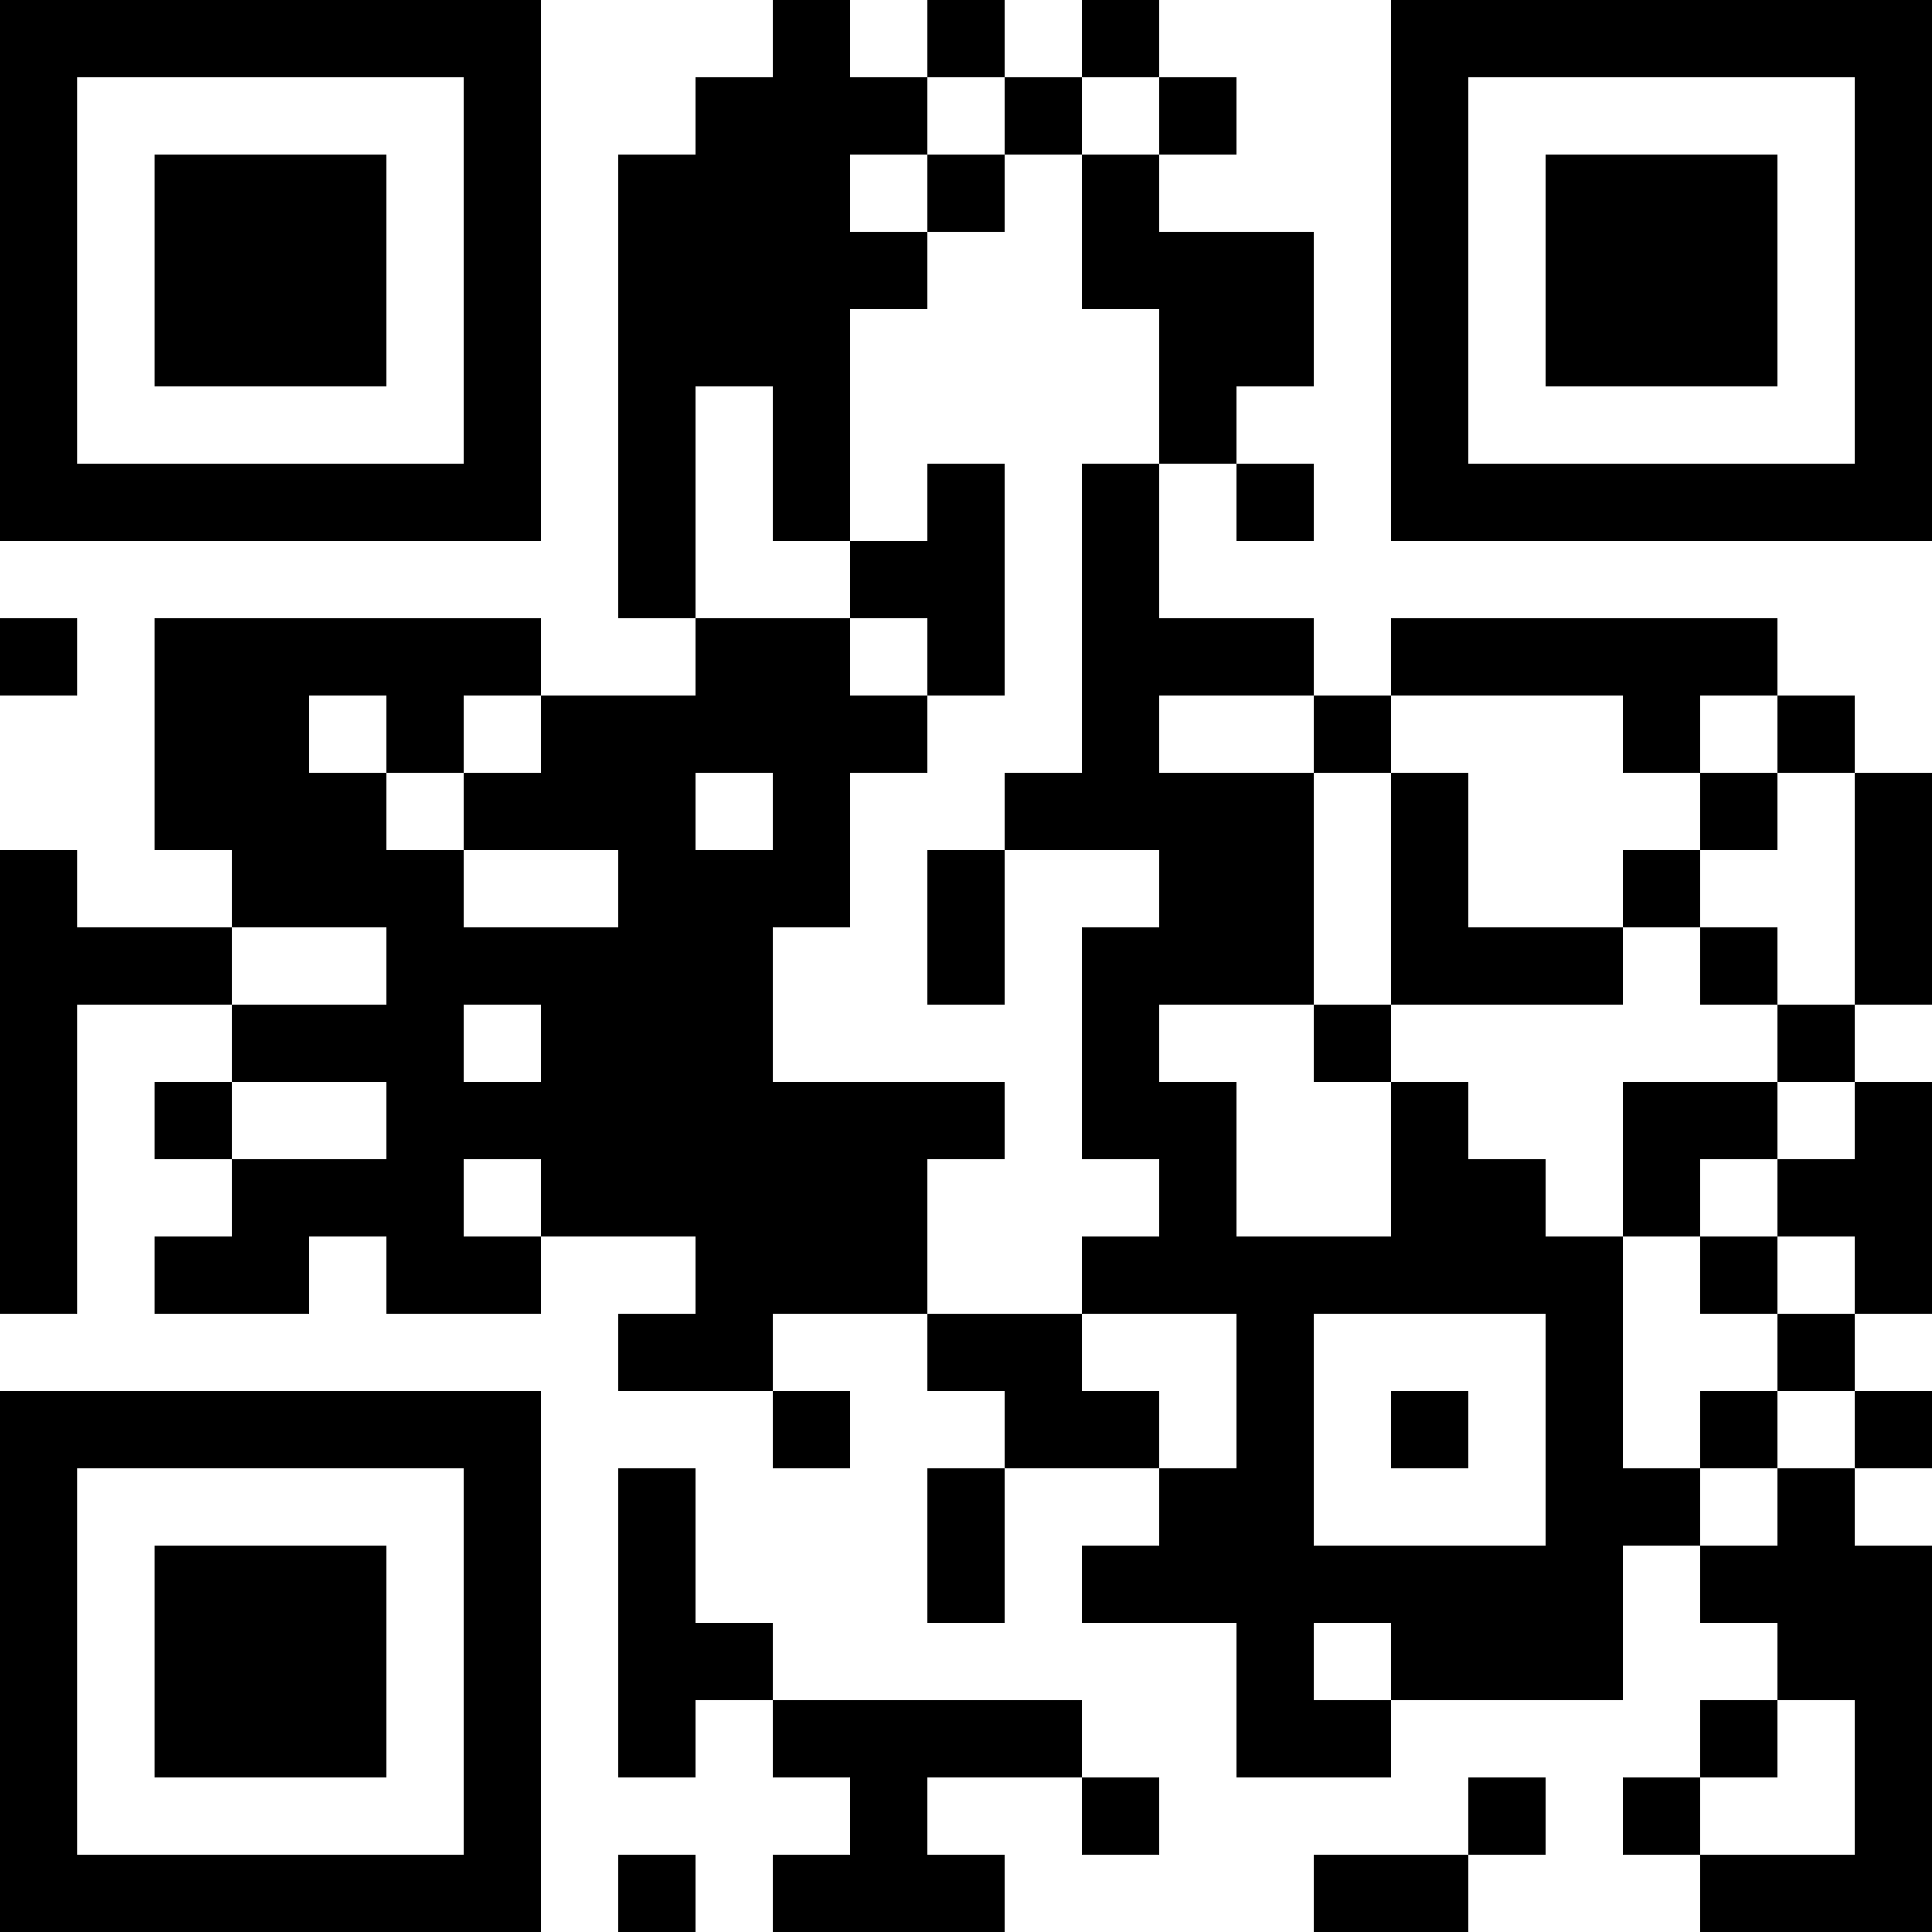
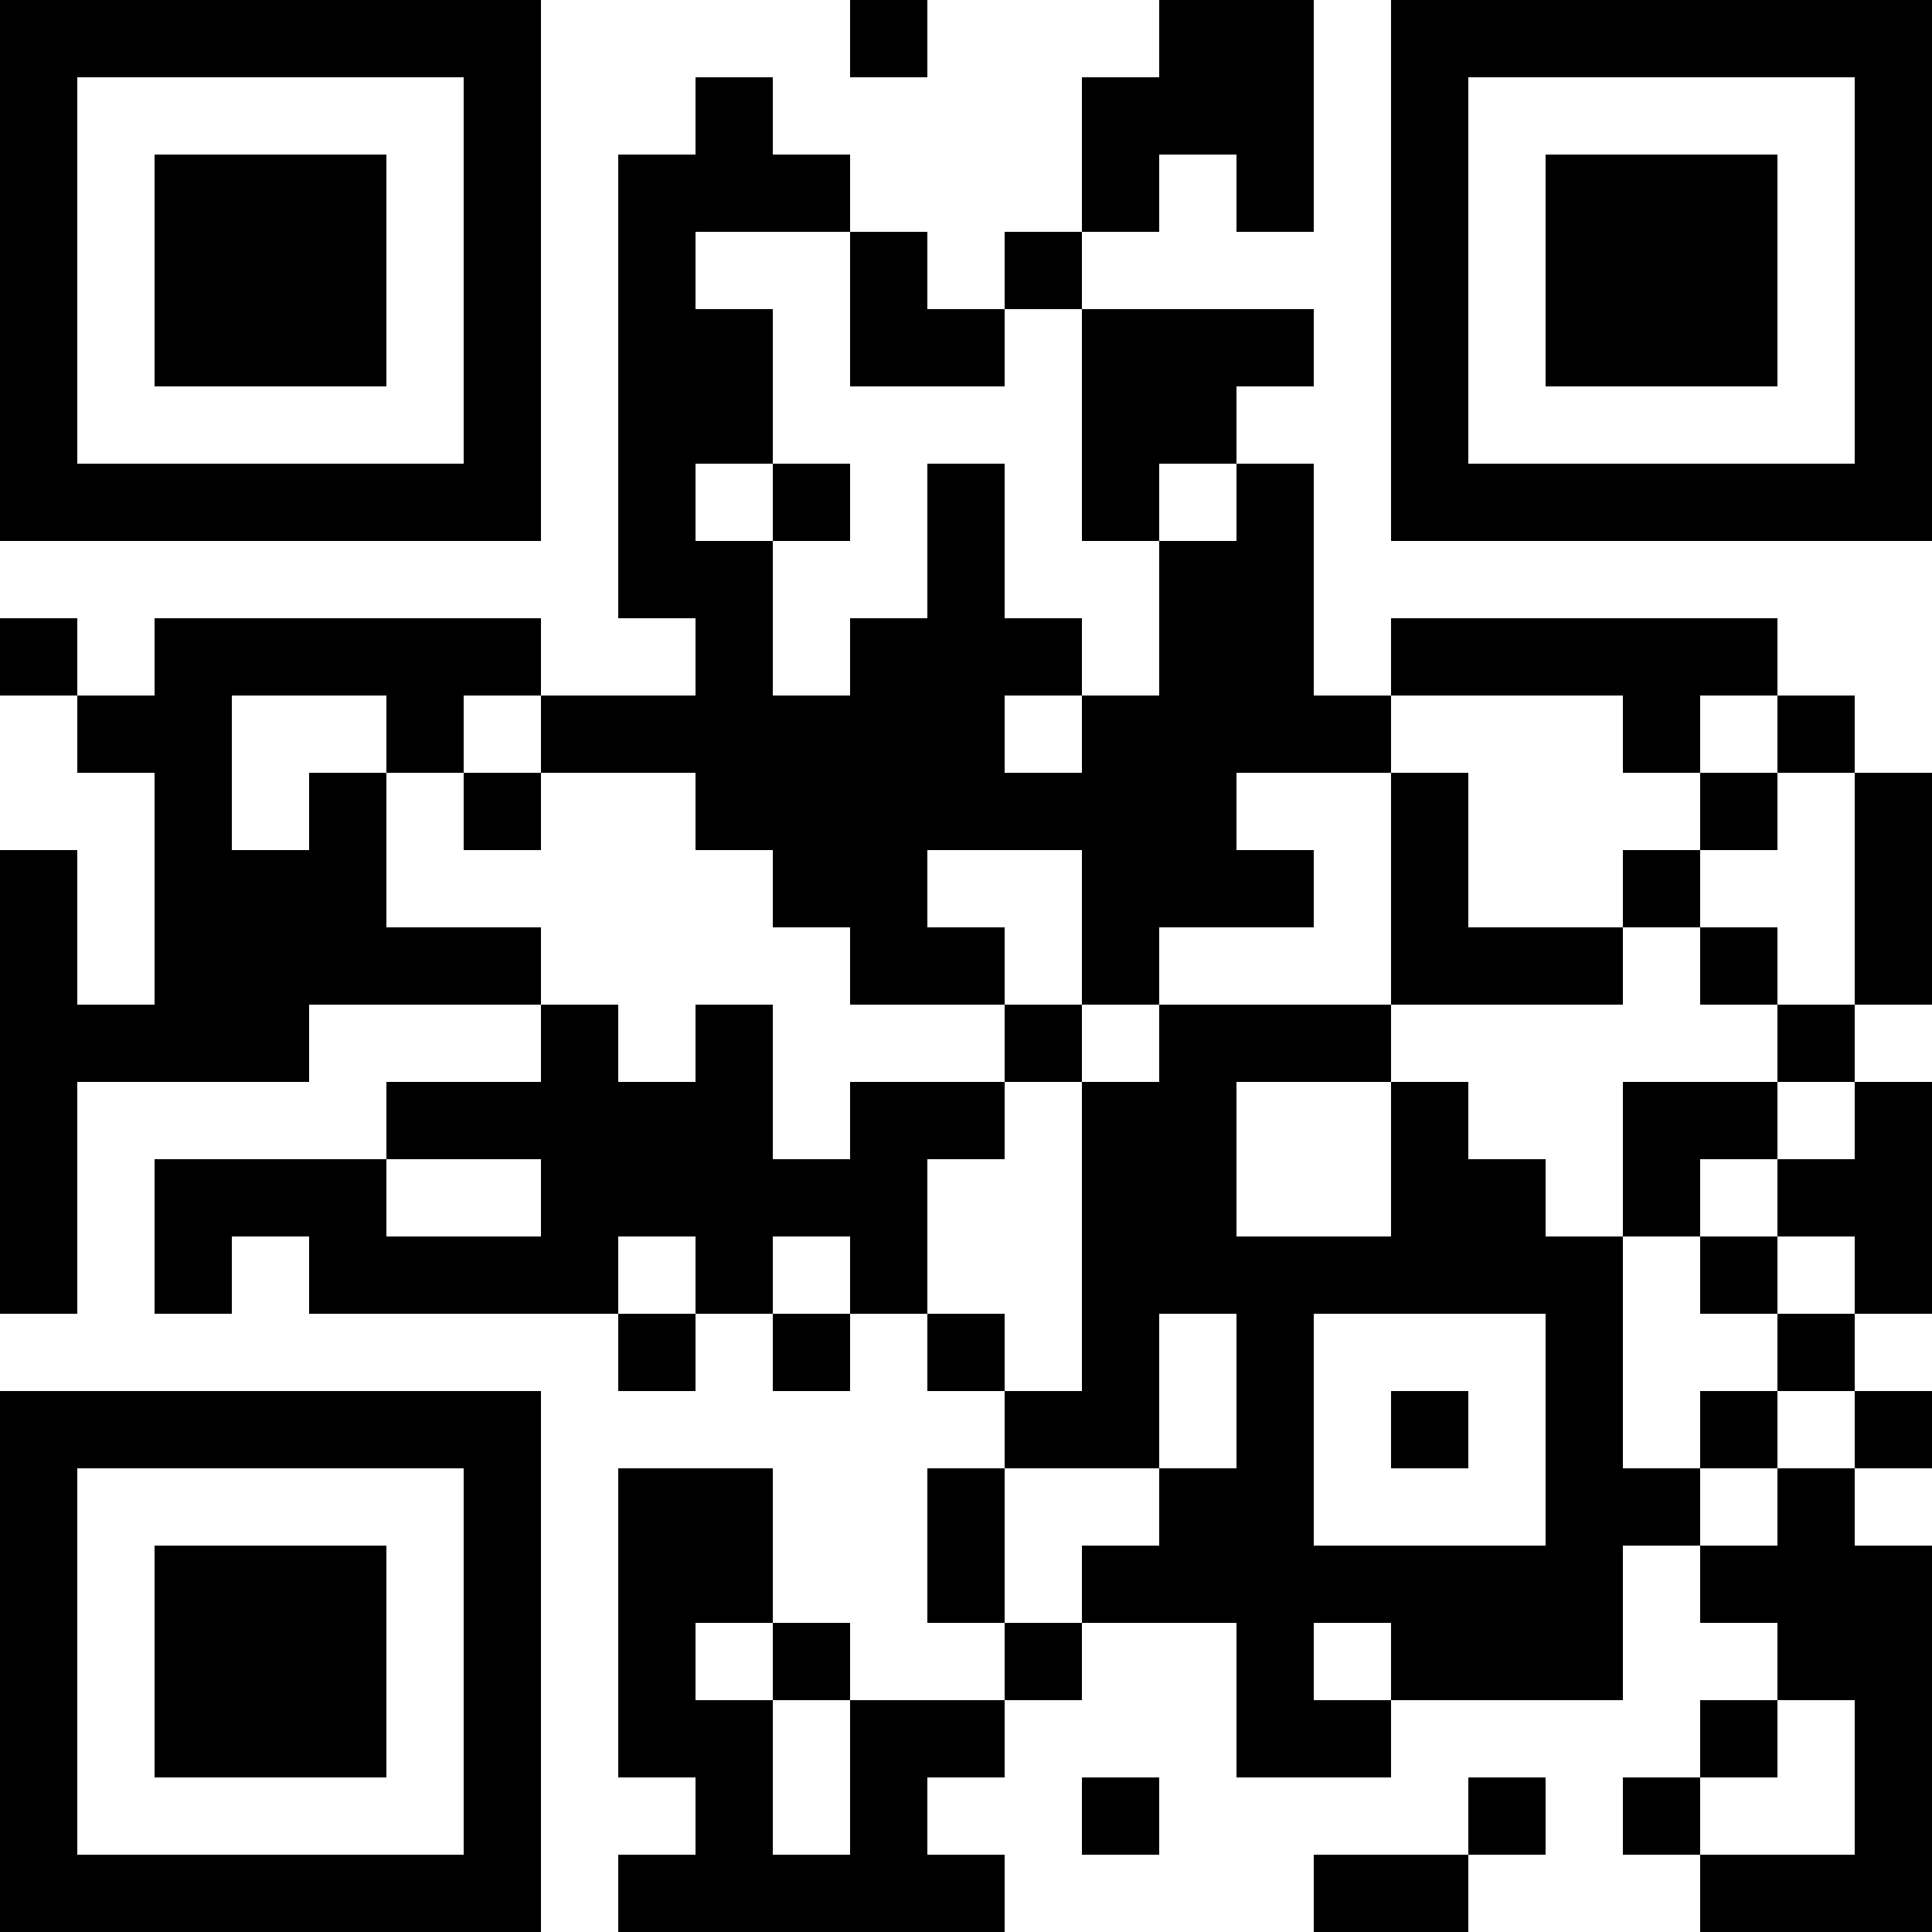
<svg xmlns="http://www.w3.org/2000/svg" version="1.1" width="200" height="200" viewBox="0 0 200 200">
  <rect x="0" y="0" width="200" height="200" fill="#ffffff" />
  <g transform="scale(8)">
    <g transform="translate(0,0)">
-       <path fill-rule="evenodd" d="M10 0L10 1L9 1L9 2L8 2L8 8L9 8L9 9L7 9L7 8L2 8L2 11L3 11L3 12L1 12L1 11L0 11L0 17L1 17L1 13L3 13L3 14L2 14L2 15L3 15L3 16L2 16L2 17L4 17L4 16L5 16L5 17L7 17L7 16L9 16L9 17L8 17L8 18L10 18L10 19L11 19L11 18L10 18L10 17L12 17L12 18L13 18L13 19L12 19L12 21L13 21L13 19L15 19L15 20L14 20L14 21L16 21L16 23L18 23L18 22L21 22L21 20L22 20L22 21L23 21L23 22L22 22L22 23L21 23L21 24L22 24L22 25L25 25L25 20L24 20L24 19L25 19L25 18L24 18L24 17L25 17L25 14L24 14L24 13L25 13L25 10L24 10L24 9L23 9L23 8L18 8L18 9L17 9L17 8L15 8L15 6L16 6L16 7L17 7L17 6L16 6L16 5L17 5L17 3L15 3L15 2L16 2L16 1L15 1L15 0L14 0L14 1L13 1L13 0L12 0L12 1L11 1L11 0ZM12 1L12 2L11 2L11 3L12 3L12 4L11 4L11 7L10 7L10 5L9 5L9 8L11 8L11 9L12 9L12 10L11 10L11 12L10 12L10 14L13 14L13 15L12 15L12 17L14 17L14 18L15 18L15 19L16 19L16 17L14 17L14 16L15 16L15 15L14 15L14 12L15 12L15 11L13 11L13 10L14 10L14 6L15 6L15 4L14 4L14 2L15 2L15 1L14 1L14 2L13 2L13 1ZM12 2L12 3L13 3L13 2ZM12 6L12 7L11 7L11 8L12 8L12 9L13 9L13 6ZM0 8L0 9L1 9L1 8ZM4 9L4 10L5 10L5 11L6 11L6 12L8 12L8 11L6 11L6 10L7 10L7 9L6 9L6 10L5 10L5 9ZM15 9L15 10L17 10L17 13L15 13L15 14L16 14L16 16L18 16L18 14L19 14L19 15L20 15L20 16L21 16L21 19L22 19L22 20L23 20L23 19L24 19L24 18L23 18L23 17L24 17L24 16L23 16L23 15L24 15L24 14L23 14L23 13L24 13L24 10L23 10L23 9L22 9L22 10L21 10L21 9L18 9L18 10L17 10L17 9ZM9 10L9 11L10 11L10 10ZM18 10L18 13L17 13L17 14L18 14L18 13L21 13L21 12L22 12L22 13L23 13L23 12L22 12L22 11L23 11L23 10L22 10L22 11L21 11L21 12L19 12L19 10ZM12 11L12 13L13 13L13 11ZM3 12L3 13L5 13L5 12ZM6 13L6 14L7 14L7 13ZM3 14L3 15L5 15L5 14ZM21 14L21 16L22 16L22 17L23 17L23 16L22 16L22 15L23 15L23 14ZM6 15L6 16L7 16L7 15ZM17 17L17 20L20 20L20 17ZM18 18L18 19L19 19L19 18ZM22 18L22 19L23 19L23 18ZM8 19L8 23L9 23L9 22L10 22L10 23L11 23L11 24L10 24L10 25L13 25L13 24L12 24L12 23L14 23L14 24L15 24L15 23L14 23L14 22L10 22L10 21L9 21L9 19ZM17 21L17 22L18 22L18 21ZM23 22L23 23L22 23L22 24L24 24L24 22ZM19 23L19 24L17 24L17 25L19 25L19 24L20 24L20 23ZM8 24L8 25L9 25L9 24ZM0 0L0 7L7 7L7 0ZM1 1L1 6L6 6L6 1ZM2 2L2 5L5 5L5 2ZM18 0L18 7L25 7L25 0ZM19 1L19 6L24 6L24 1ZM20 2L20 5L23 5L23 2ZM0 18L0 25L7 25L7 18ZM1 19L1 24L6 24L6 19ZM2 20L2 23L5 23L5 20Z" fill="#000000" />
+       <path fill-rule="evenodd" d="M11 0L11 1L12 1L12 0ZM15 0L15 1L14 1L14 3L13 3L13 4L12 4L12 3L11 3L11 2L10 2L10 1L9 1L9 2L8 2L8 8L9 8L9 9L7 9L7 8L2 8L2 9L1 9L1 8L0 8L0 9L1 9L1 10L2 10L2 13L1 13L1 11L0 11L0 17L1 17L1 14L4 14L4 13L7 13L7 14L5 14L5 15L2 15L2 17L3 17L3 16L4 16L4 17L8 17L8 18L9 18L9 17L10 17L10 18L11 18L11 17L12 17L12 18L13 18L13 19L12 19L12 21L13 21L13 22L11 22L11 21L10 21L10 19L8 19L8 23L9 23L9 24L8 24L8 25L13 25L13 24L12 24L12 23L13 23L13 22L14 22L14 21L16 21L16 23L18 23L18 22L21 22L21 20L22 20L22 21L23 21L23 22L22 22L22 23L21 23L21 24L22 24L22 25L25 25L25 20L24 20L24 19L25 19L25 18L24 18L24 17L25 17L25 14L24 14L24 13L25 13L25 10L24 10L24 9L23 9L23 8L18 8L18 9L17 9L17 6L16 6L16 5L17 5L17 4L14 4L14 3L15 3L15 2L16 2L16 3L17 3L17 0ZM9 3L9 4L10 4L10 6L9 6L9 7L10 7L10 9L11 9L11 8L12 8L12 6L13 6L13 8L14 8L14 9L13 9L13 10L14 10L14 9L15 9L15 7L16 7L16 6L15 6L15 7L14 7L14 4L13 4L13 5L11 5L11 3ZM10 6L10 7L11 7L11 6ZM3 9L3 11L4 11L4 10L5 10L5 12L7 12L7 13L8 13L8 14L9 14L9 13L10 13L10 15L11 15L11 14L13 14L13 15L12 15L12 17L13 17L13 18L14 18L14 14L15 14L15 13L18 13L18 14L16 14L16 16L18 16L18 14L19 14L19 15L20 15L20 16L21 16L21 19L22 19L22 20L23 20L23 19L24 19L24 18L23 18L23 17L24 17L24 16L23 16L23 15L24 15L24 14L23 14L23 13L24 13L24 10L23 10L23 9L22 9L22 10L21 10L21 9L18 9L18 10L16 10L16 11L17 11L17 12L15 12L15 13L14 13L14 11L12 11L12 12L13 12L13 13L11 13L11 12L10 12L10 11L9 11L9 10L7 10L7 9L6 9L6 10L5 10L5 9ZM6 10L6 11L7 11L7 10ZM18 10L18 13L21 13L21 12L22 12L22 13L23 13L23 12L22 12L22 11L23 11L23 10L22 10L22 11L21 11L21 12L19 12L19 10ZM13 13L13 14L14 14L14 13ZM21 14L21 16L22 16L22 17L23 17L23 16L22 16L22 15L23 15L23 14ZM5 15L5 16L7 16L7 15ZM8 16L8 17L9 17L9 16ZM10 16L10 17L11 17L11 16ZM15 17L15 19L13 19L13 21L14 21L14 20L15 20L15 19L16 19L16 17ZM17 17L17 20L20 20L20 17ZM18 18L18 19L19 19L19 18ZM22 18L22 19L23 19L23 18ZM9 21L9 22L10 22L10 24L11 24L11 22L10 22L10 21ZM17 21L17 22L18 22L18 21ZM23 22L23 23L22 23L22 24L24 24L24 22ZM14 23L14 24L15 24L15 23ZM19 23L19 24L17 24L17 25L19 25L19 24L20 24L20 23ZM0 0L0 7L7 7L7 0ZM1 1L1 6L6 6L6 1ZM2 2L2 5L5 5L5 2ZM18 0L18 7L25 7L25 0ZM19 1L19 6L24 6L24 1ZM20 2L20 5L23 5L23 2ZM0 18L0 25L7 25L7 18ZM1 19L1 24L6 24L6 19ZM2 20L2 23L5 23L5 20Z" fill="#000000" />
    </g>
  </g>
</svg>
